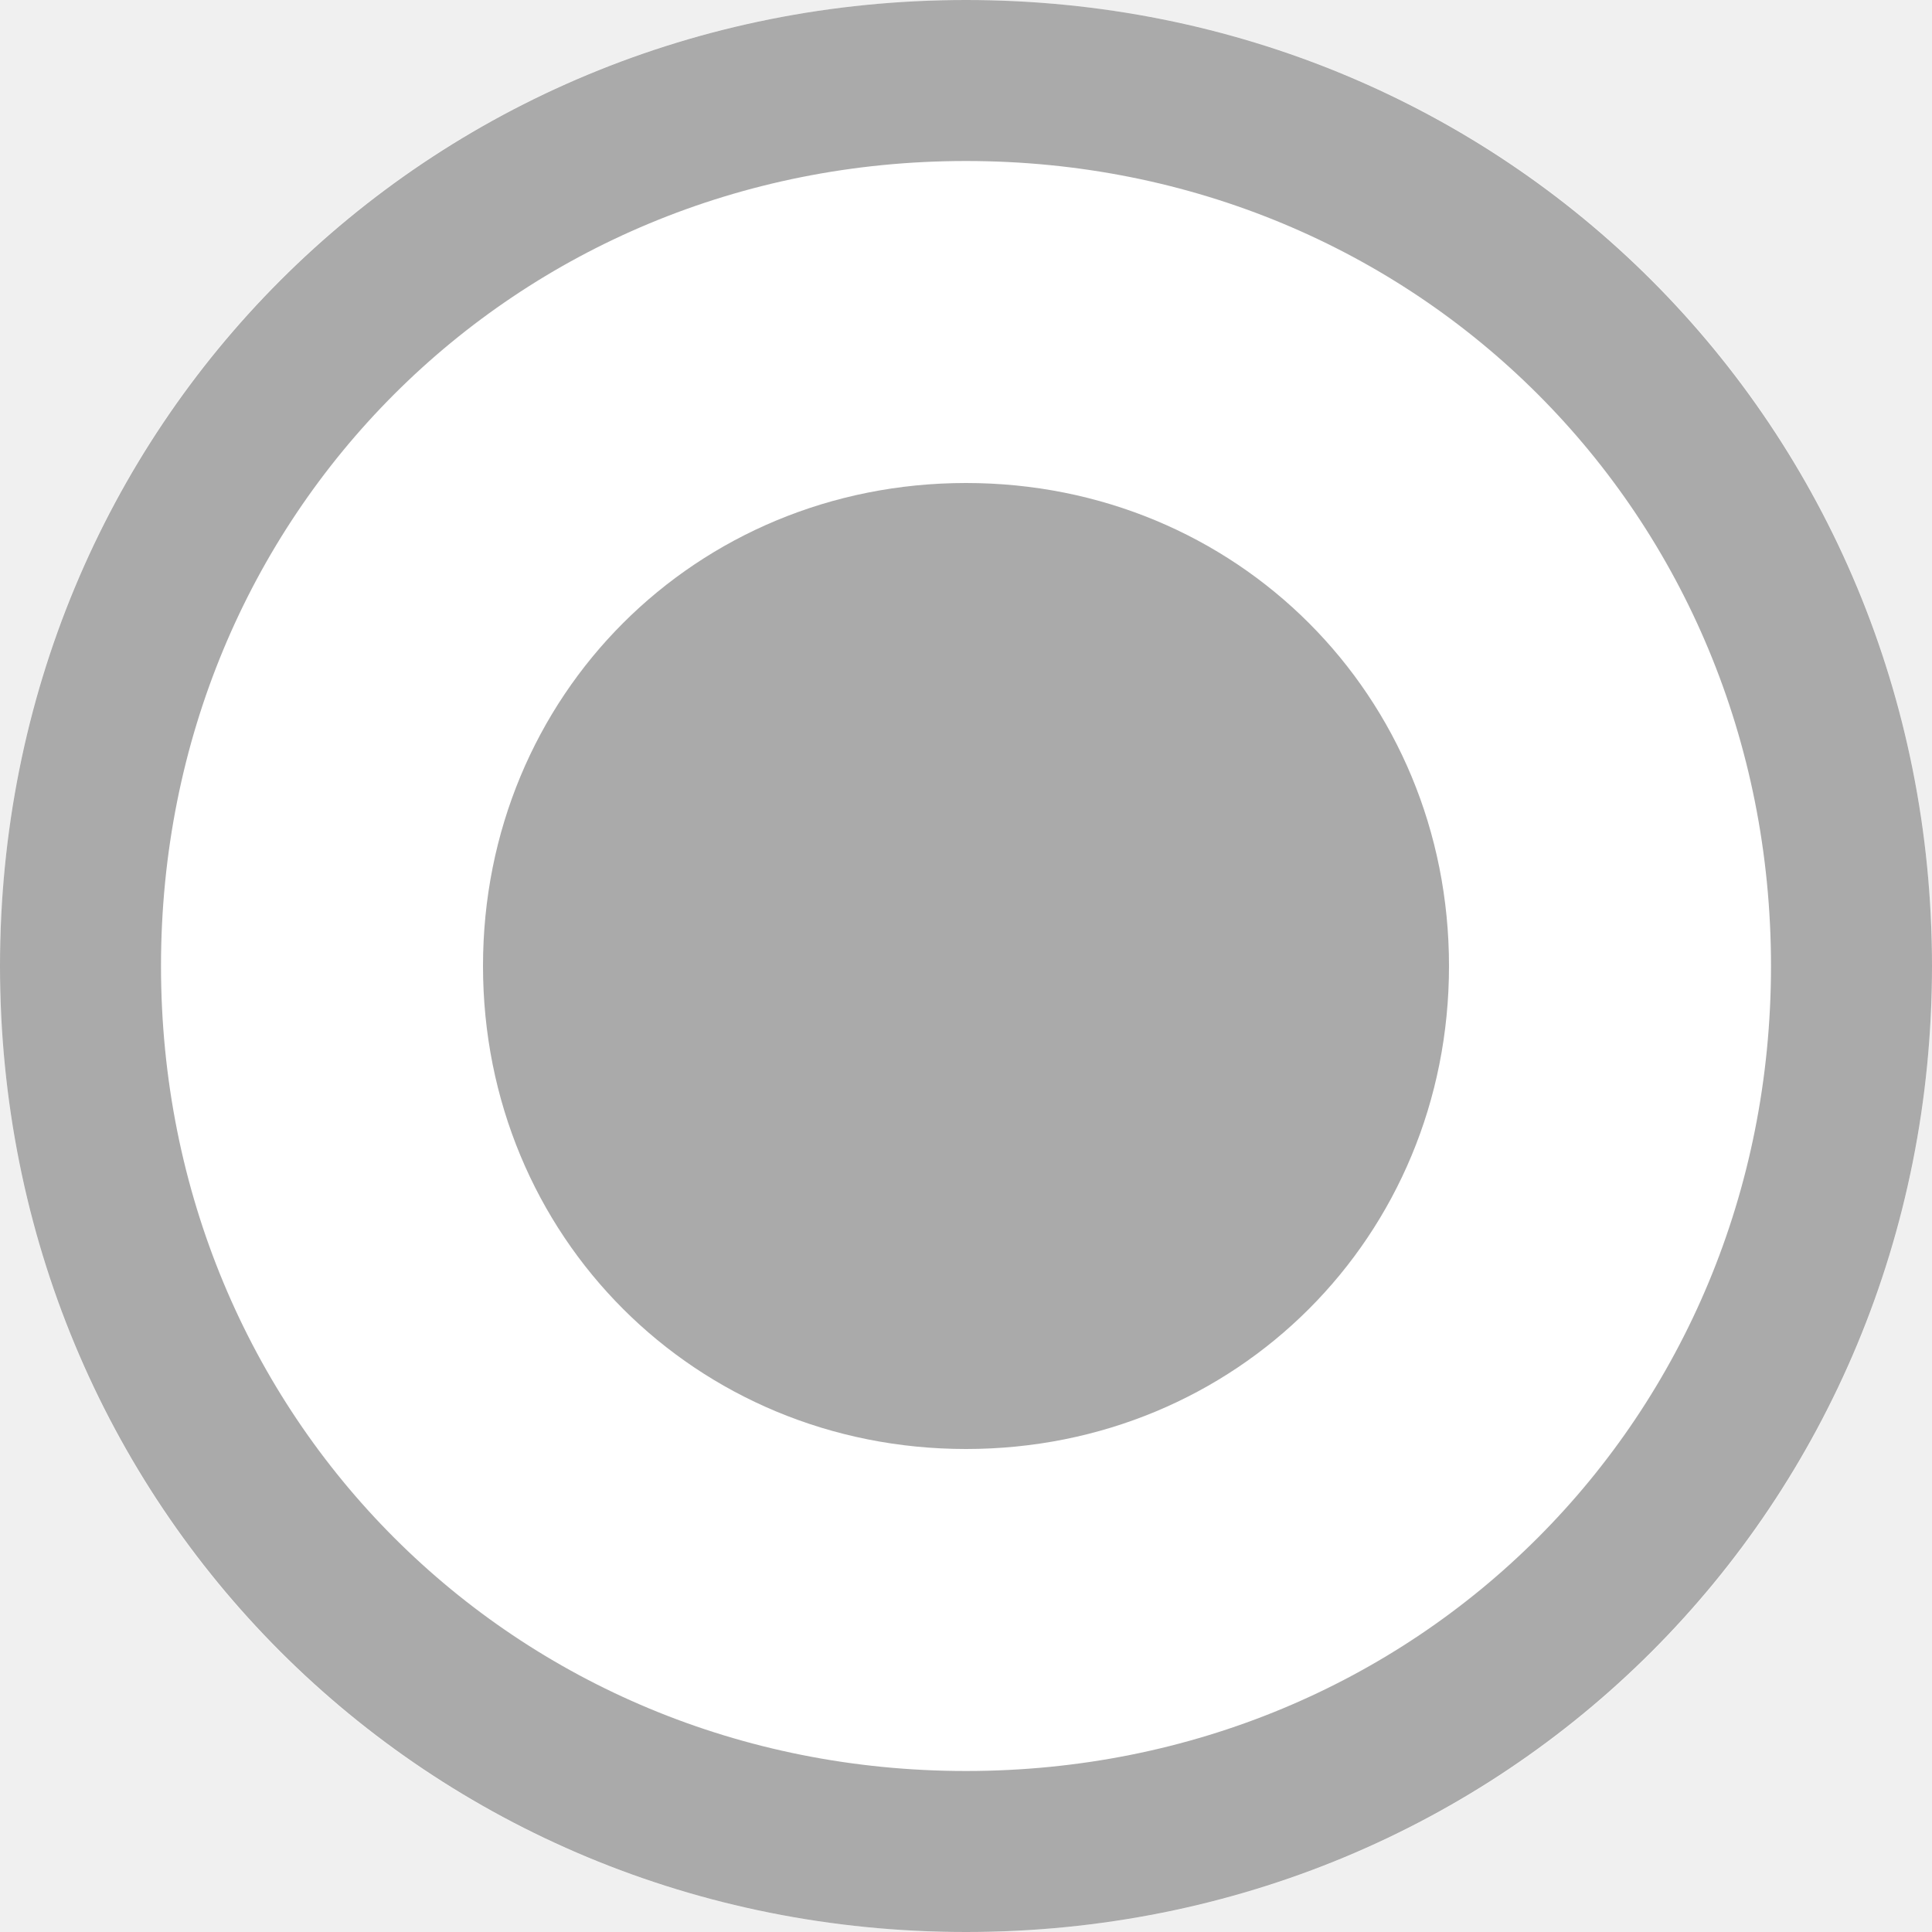
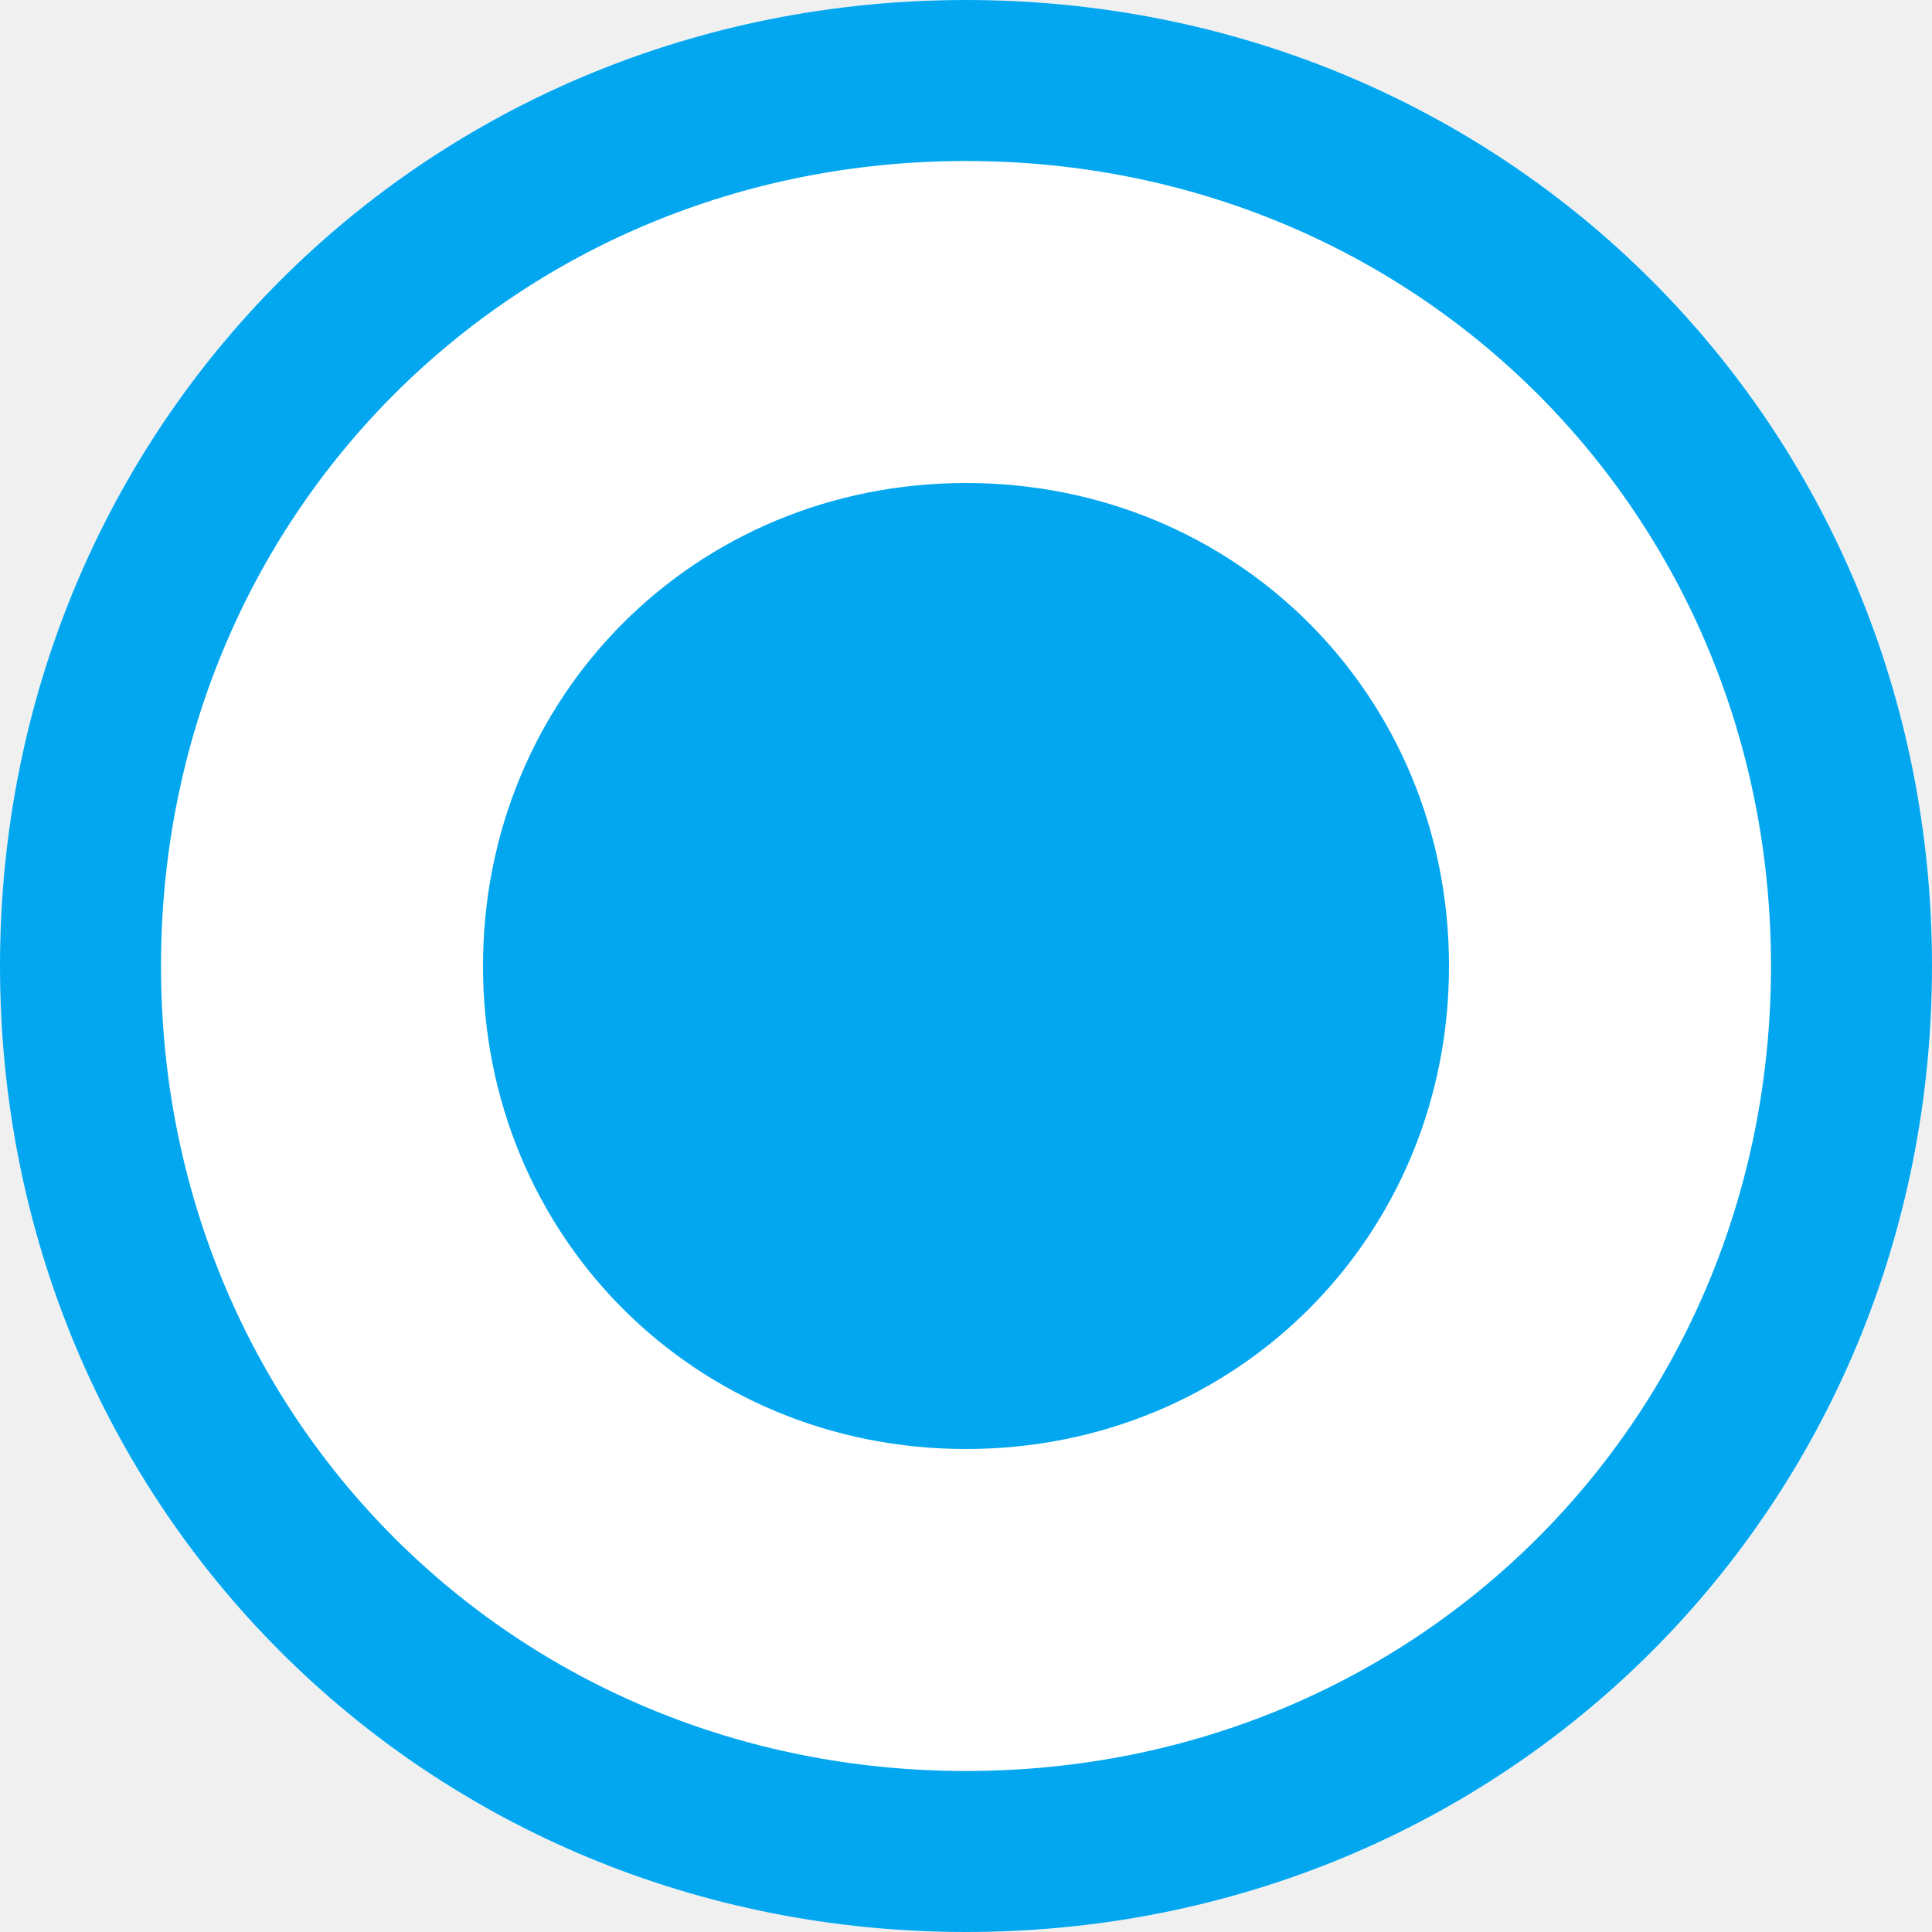
- <svg xmlns="http://www.w3.org/2000/svg" version="1.1" width="12px" height="12px" viewBox="61 1843  12 12">
-   <path d="M 67 1843  C 70.36 1843  73 1845.64  73 1849  C 73 1852.36  70.36 1855  67 1855  C 63.64 1855  61 1852.36  61 1849  C 61 1845.64  63.64 1843  67 1843  Z " fill-rule="nonzero" fill="#ffffff" stroke="none" />
-   <path d="M 67 1843.5  C 70.08 1843.5  72.5 1845.92  72.5 1849  C 72.5 1852.08  70.08 1854.5  67 1854.5  C 63.92 1854.5  61.5 1852.08  61.5 1849  C 61.5 1845.92  63.92 1843.5  67 1843.5  Z " stroke-width="1" stroke="#aaaaaa" fill="none" />
-   <path d="M 67 1852  C 65.32 1852  64 1850.68  64 1849  C 64 1847.32  65.32 1846  67 1846  C 68.68 1846  70 1847.32  70 1849  C 70 1850.68  68.68 1852  67 1852  " fill-rule="nonzero" fill="#aaaaaa" stroke="none" />
+ <svg xmlns="http://www.w3.org/2000/svg" version="1.1" width="12px" height="12px" viewBox="61 1809  12 12">
+   <path d="M 67 1809  C 70.36 1809  73 1811.64  73 1815  C 73 1818.36  70.36 1821  67 1821  C 63.64 1821  61 1818.36  61 1815  C 61 1811.64  63.64 1809  67 1809  Z " fill-rule="nonzero" fill="#ffffff" stroke="none" />
+   <path d="M 67 1809.5  C 70.08 1809.5  72.5 1811.92  72.5 1815  C 72.5 1818.08  70.08 1820.5  67 1820.5  C 63.92 1820.5  61.5 1818.08  61.5 1815  C 61.5 1811.92  63.92 1809.5  67 1809.5  Z " stroke-width="1" stroke="#02a7f0" fill="none" />
+   <path d="M 67 1818  C 65.32 1818  64 1816.68  64 1815  C 64 1813.32  65.32 1812  67 1812  C 68.68 1812  70 1813.32  70 1815  C 70 1816.68  68.68 1818  67 1818  " fill-rule="nonzero" fill="#02a7f0" stroke="none" />
</svg>
